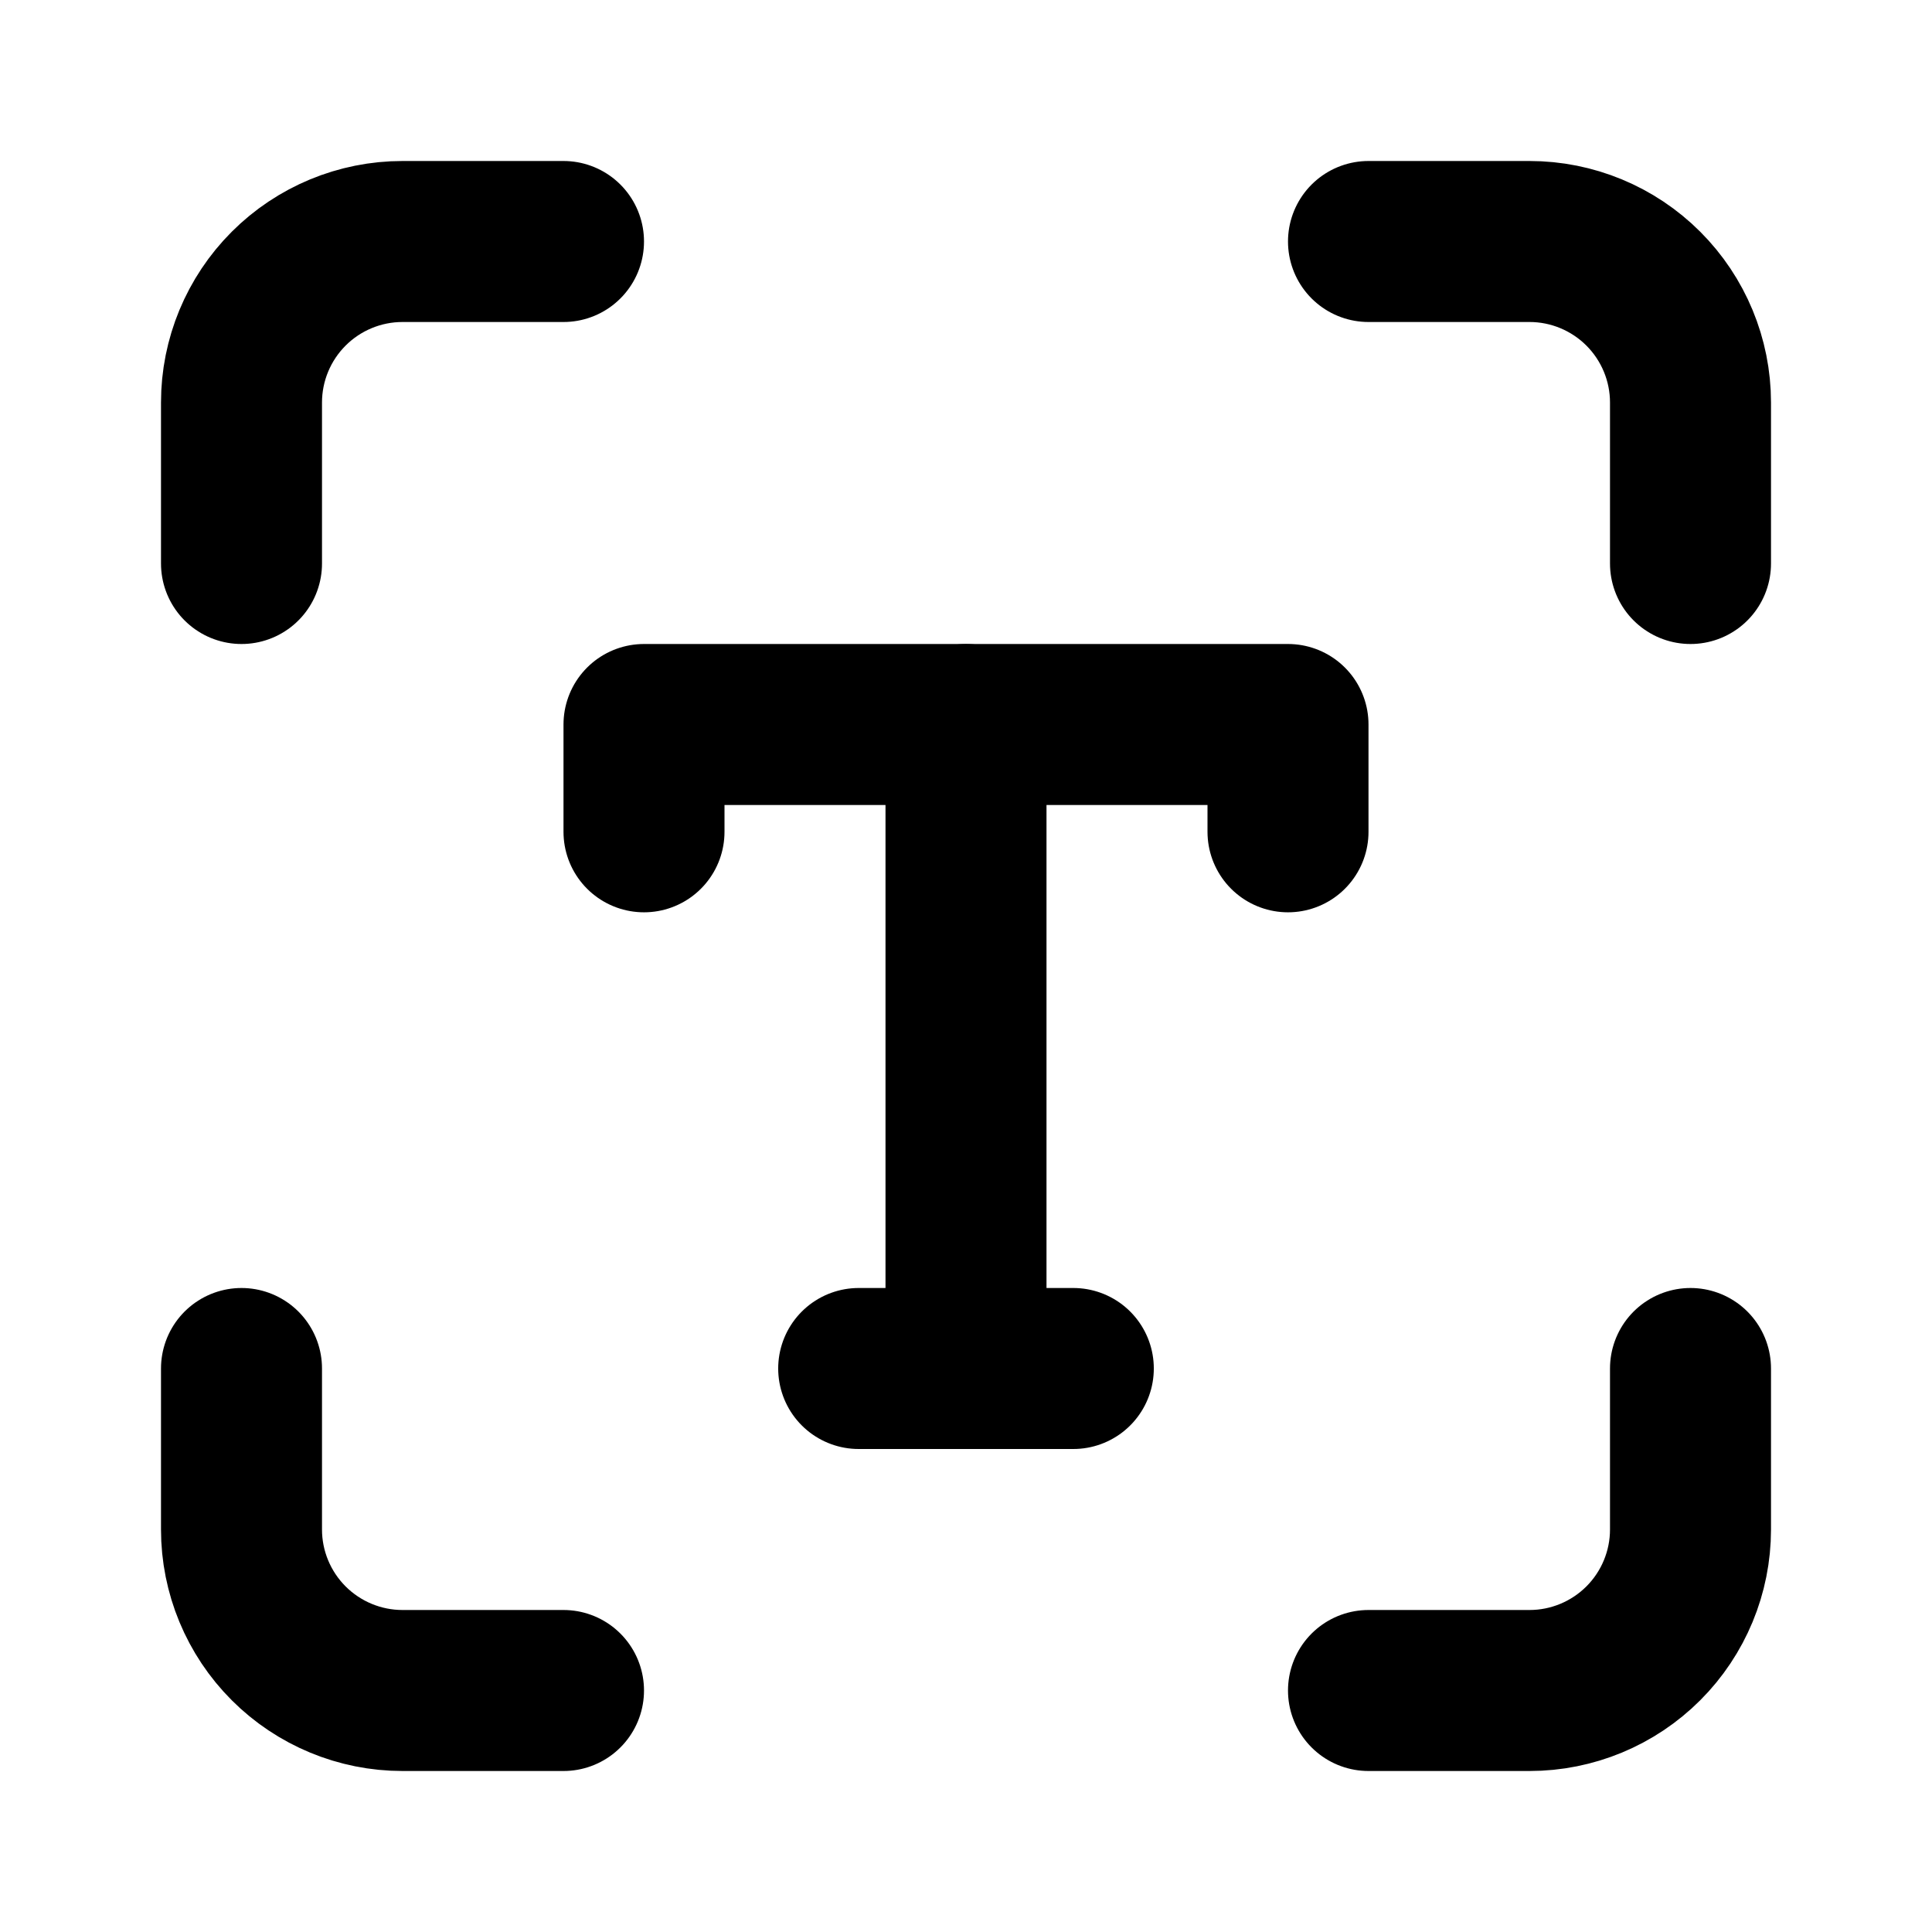
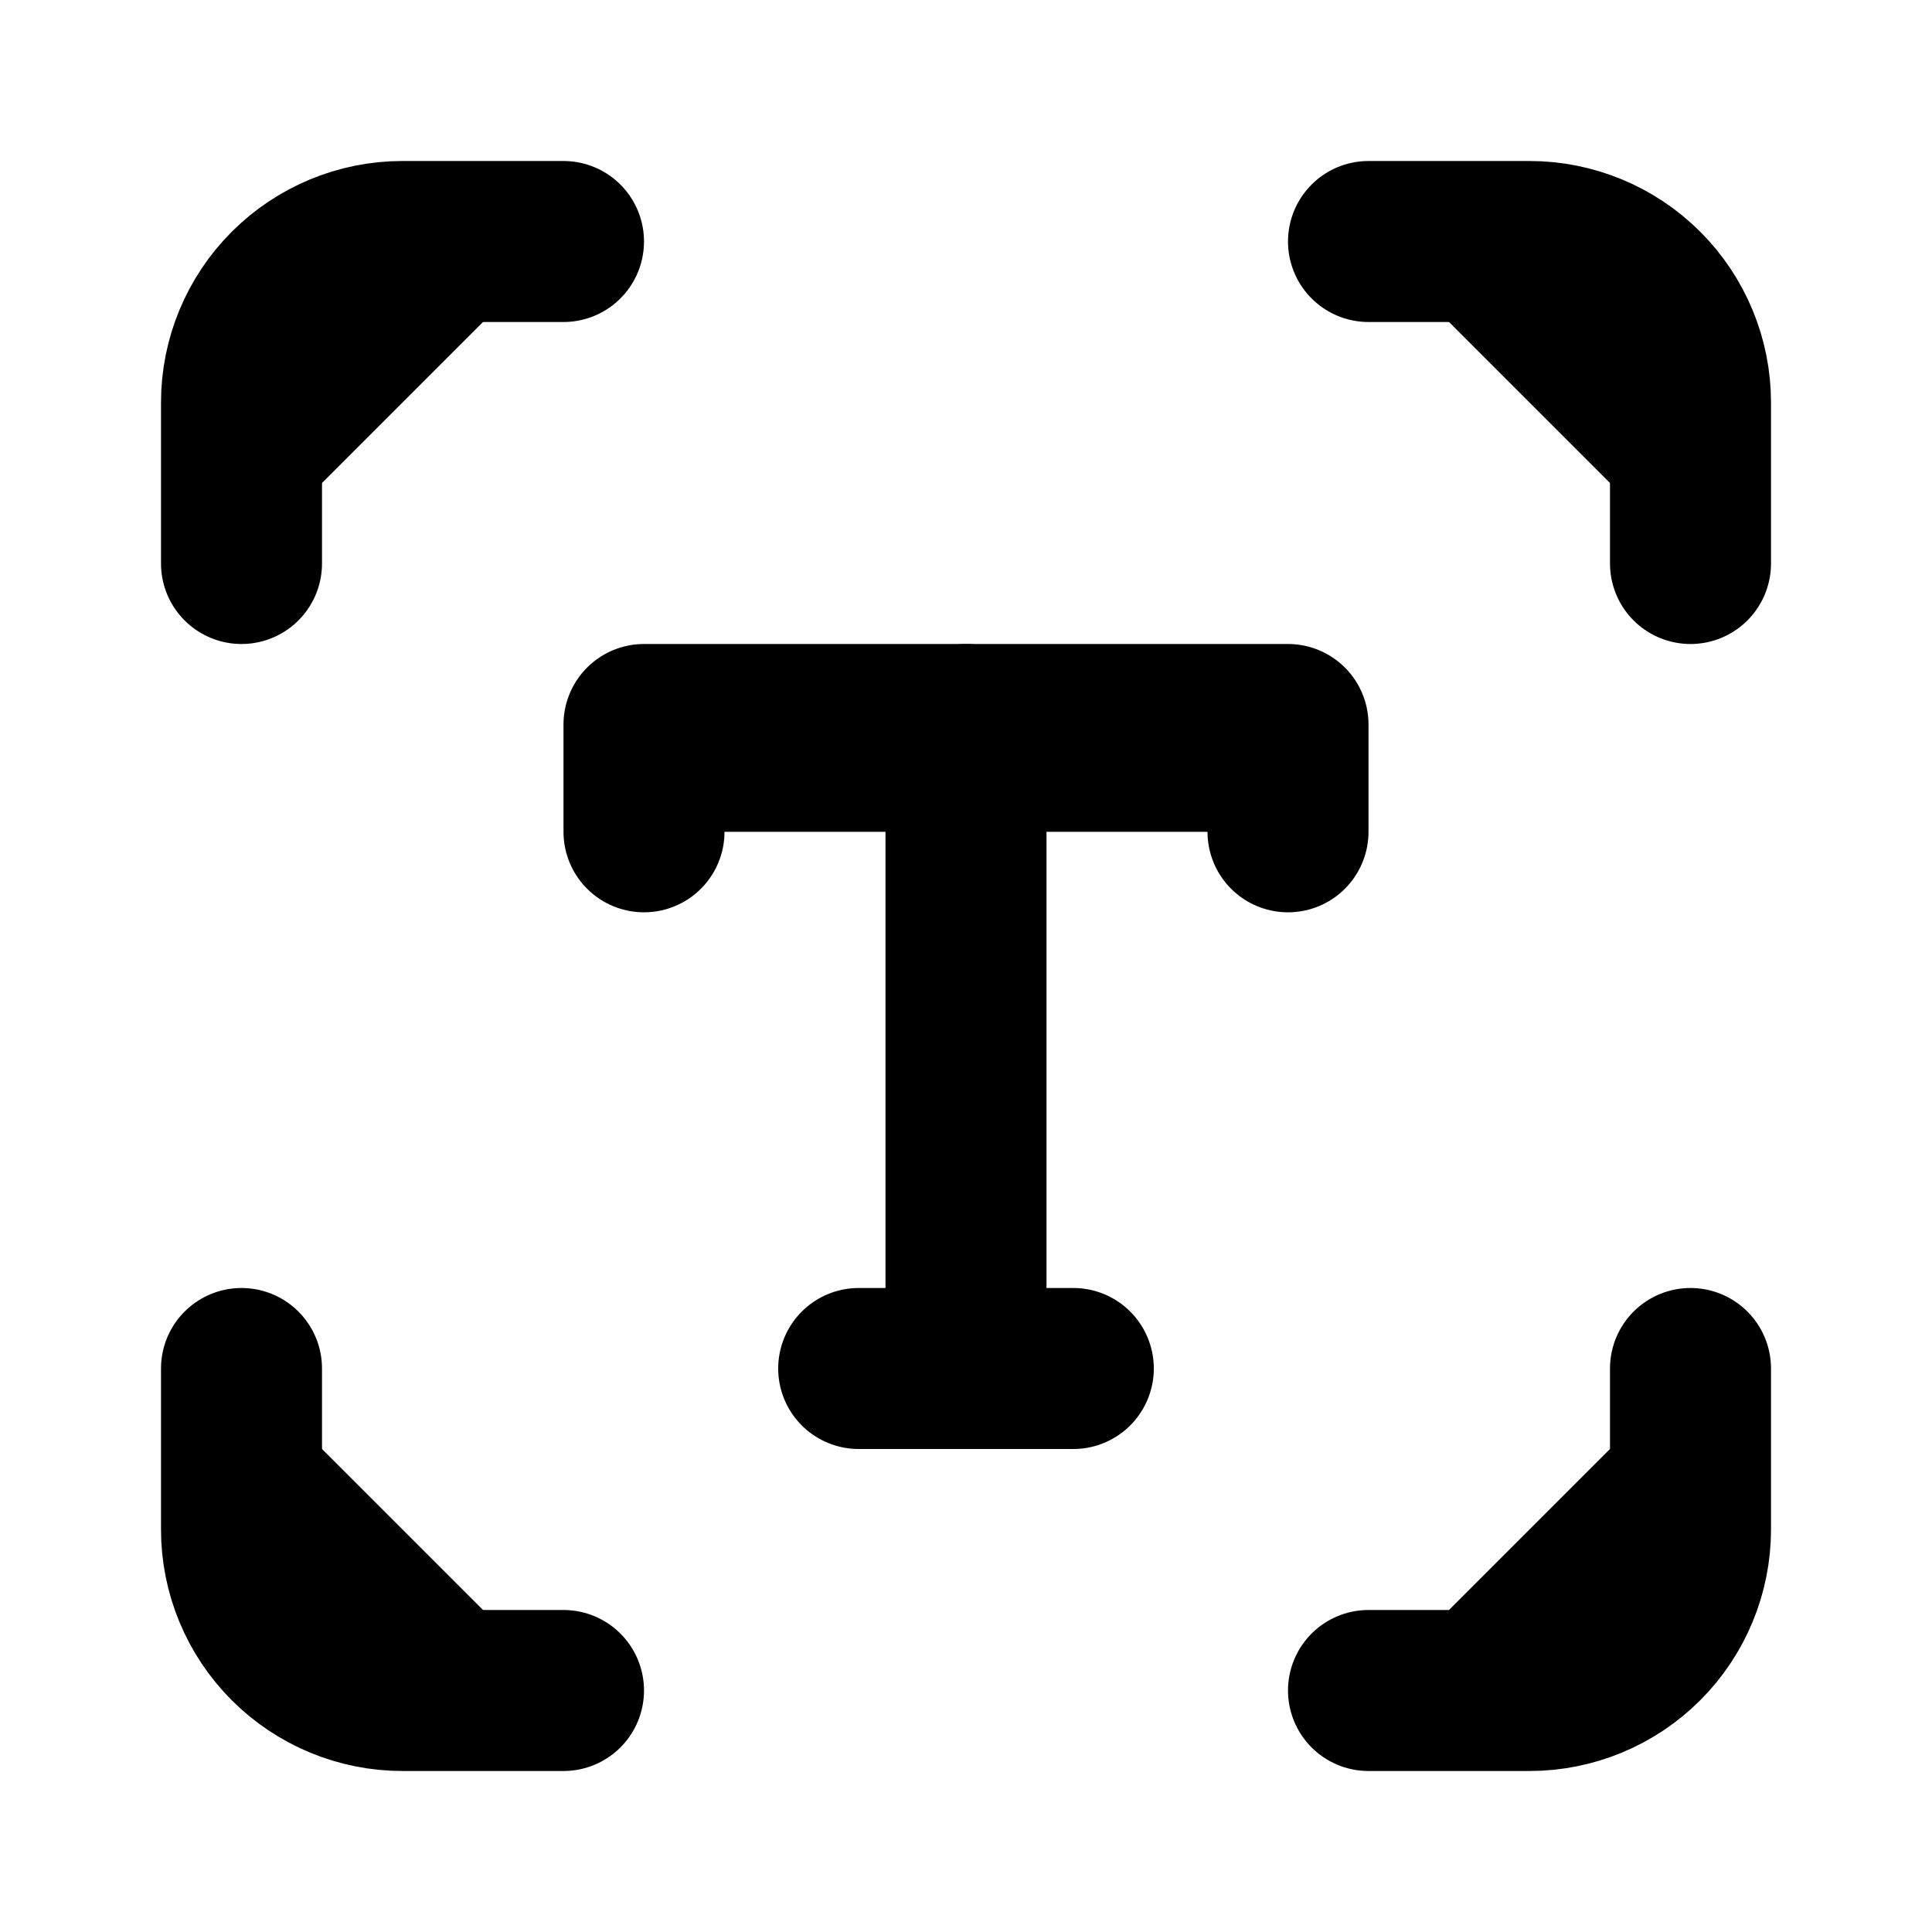
- <svg xmlns="http://www.w3.org/2000/svg" width="24" height="24" viewBox="0 0 24 24" fill="none" stroke="currentColor">
+ <svg xmlns="http://www.w3.org/2000/svg" width="24" height="24" viewBox="0 0 24 24" fill="currentColor" stroke="currentColor">
  <path d="M3 7V5C3 4.47 3.211 3.961 3.586 3.586C3.961 3.211 4.47 3 5 3H7" stroke-width="2" stroke-linecap="round" stroke-linejoin="round" />
  <path d="M17 3H19C19.53 3 20.039 3.211 20.414 3.586C20.789 3.961 21 4.47 21 5V7" stroke-width="2" stroke-linecap="round" stroke-linejoin="round" />
  <path d="M21 17V19C21 19.53 20.789 20.039 20.414 20.414C20.039 20.789 19.53 21 19 21H17" stroke-width="2" stroke-linecap="round" stroke-linejoin="round" />
  <path d="M7 21H5C4.47 21 3.961 20.789 3.586 20.414C3.211 20.039 3 19.53 3 19V17" stroke-width="2" stroke-linecap="round" stroke-linejoin="round" />
  <path d="M8 10.333V9H16V10.333" stroke-width="2" stroke-linecap="round" stroke-linejoin="round" />
  <path d="M10.667 17H13.333" stroke-width="2" stroke-linecap="round" stroke-linejoin="round" />
  <path d="M12 9V17" stroke-width="2" stroke-linecap="round" stroke-linejoin="round" />
</svg>
